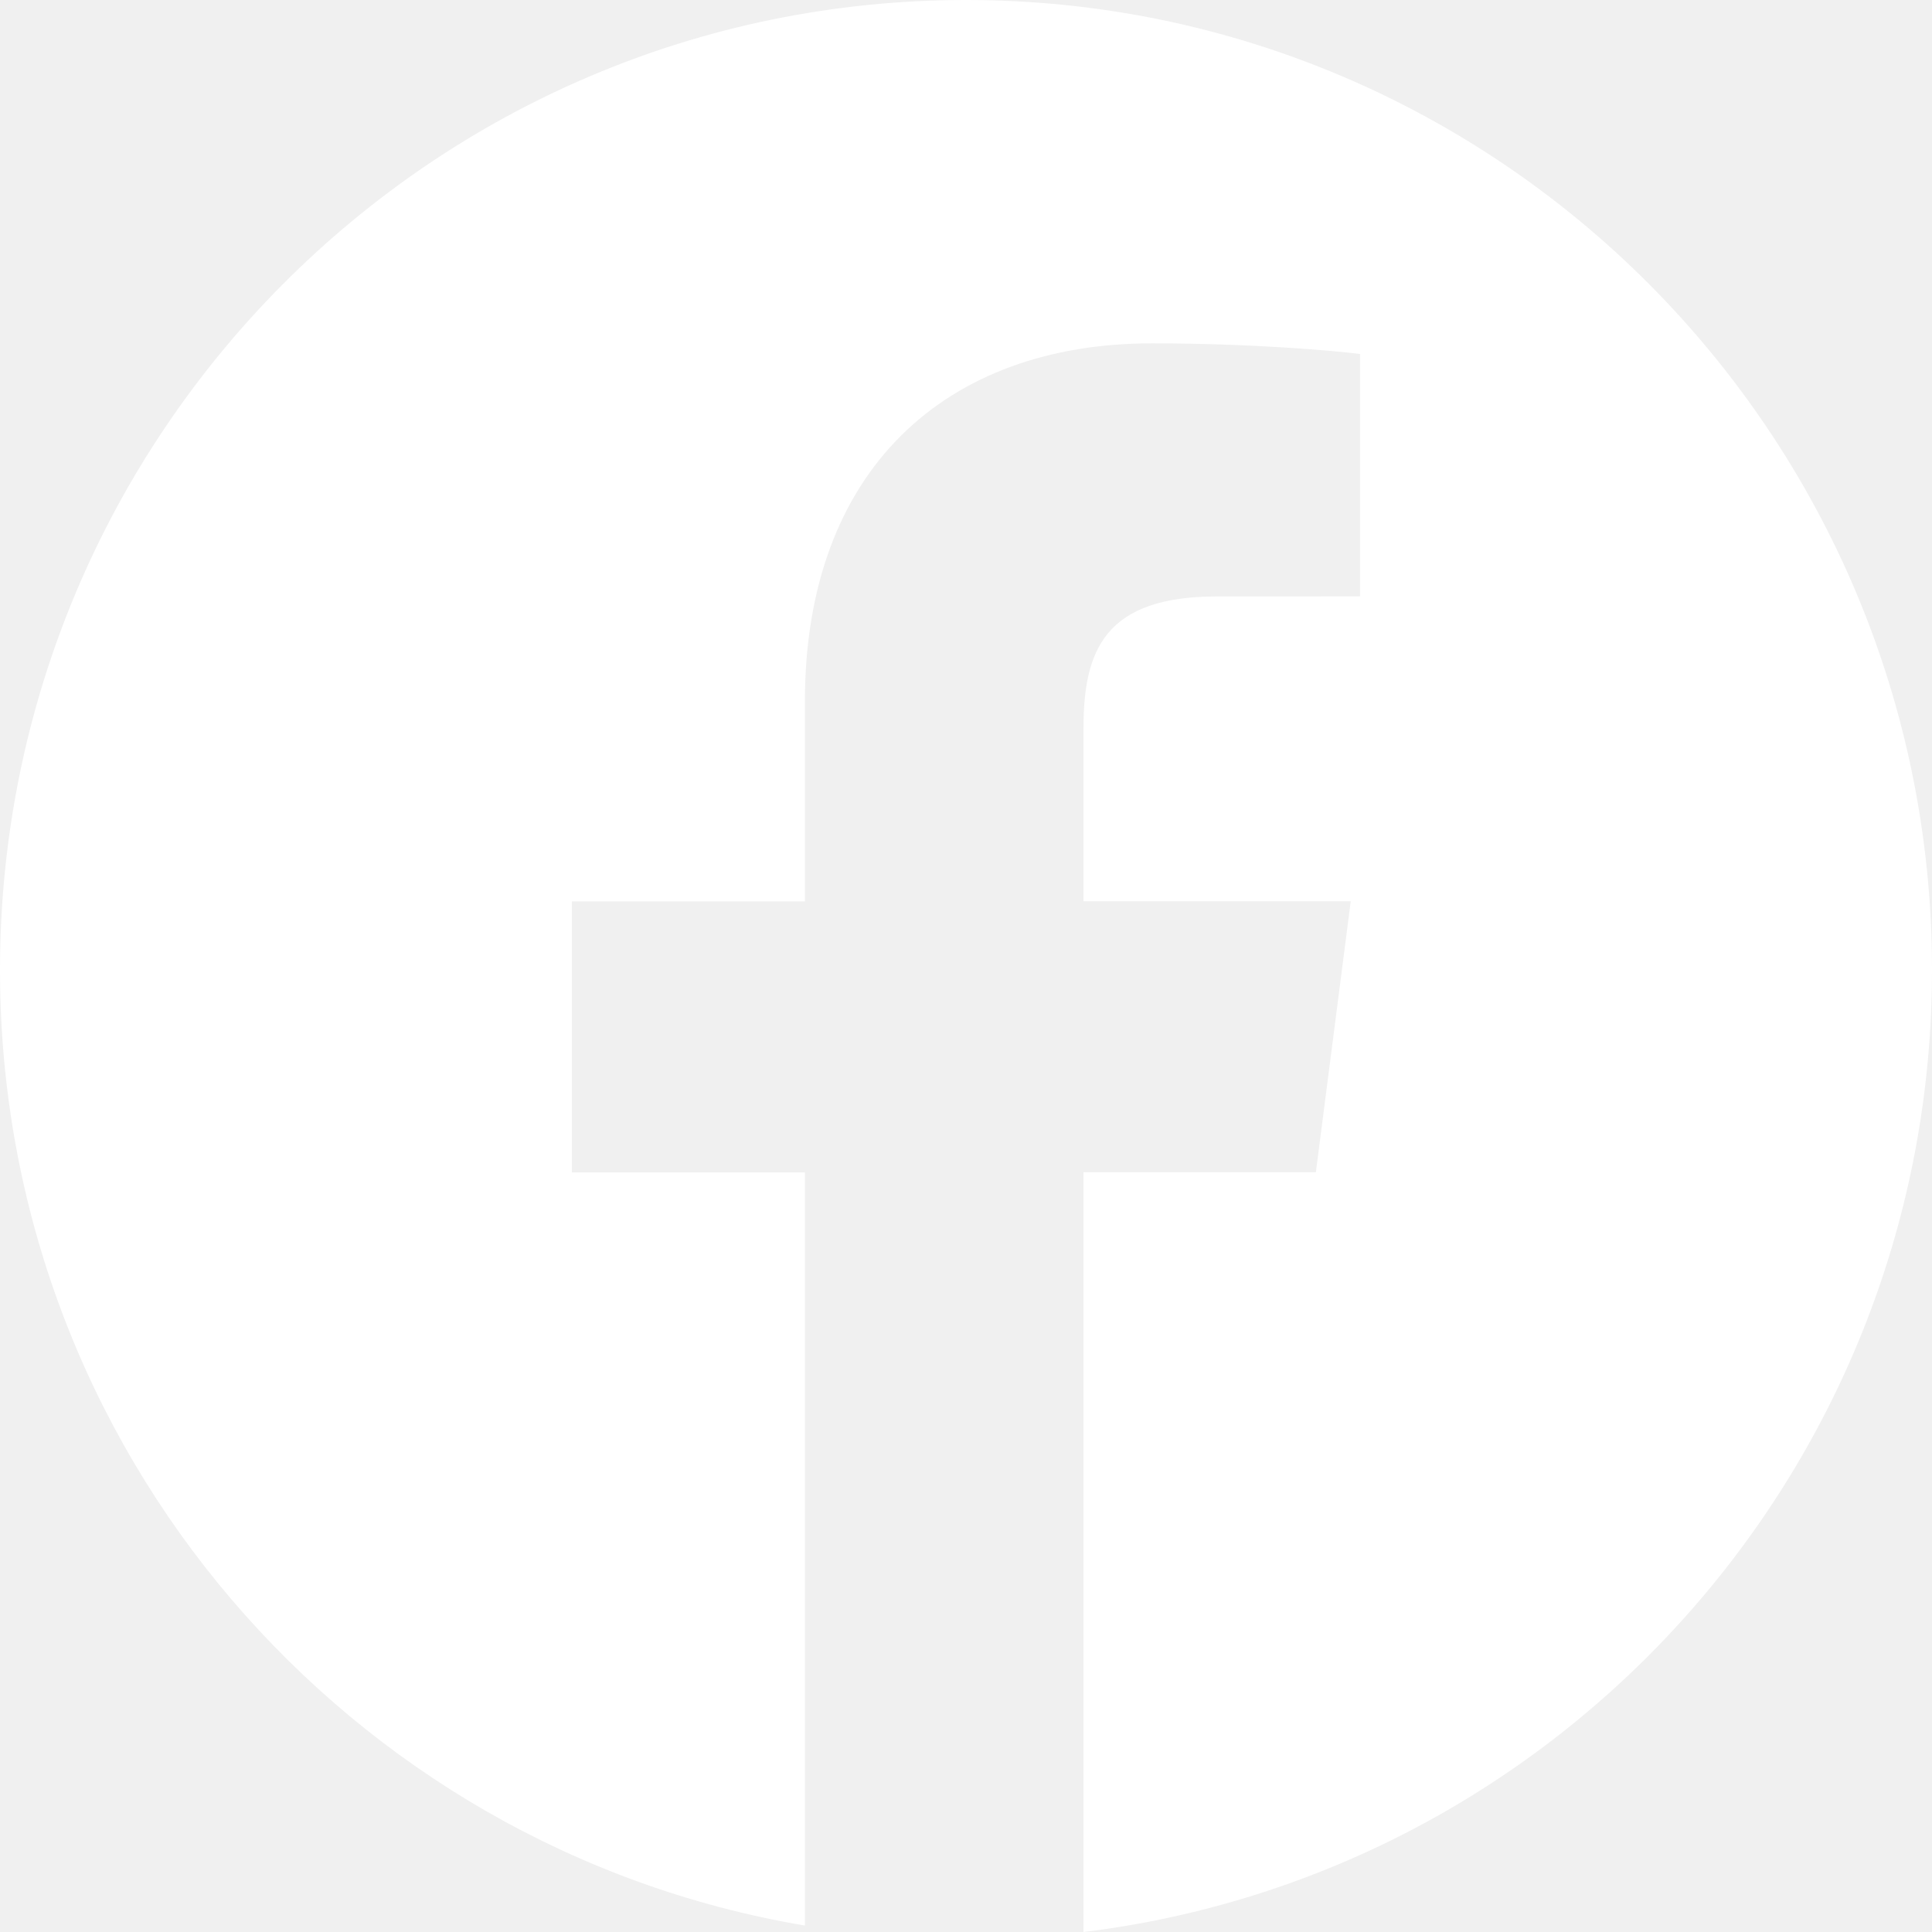
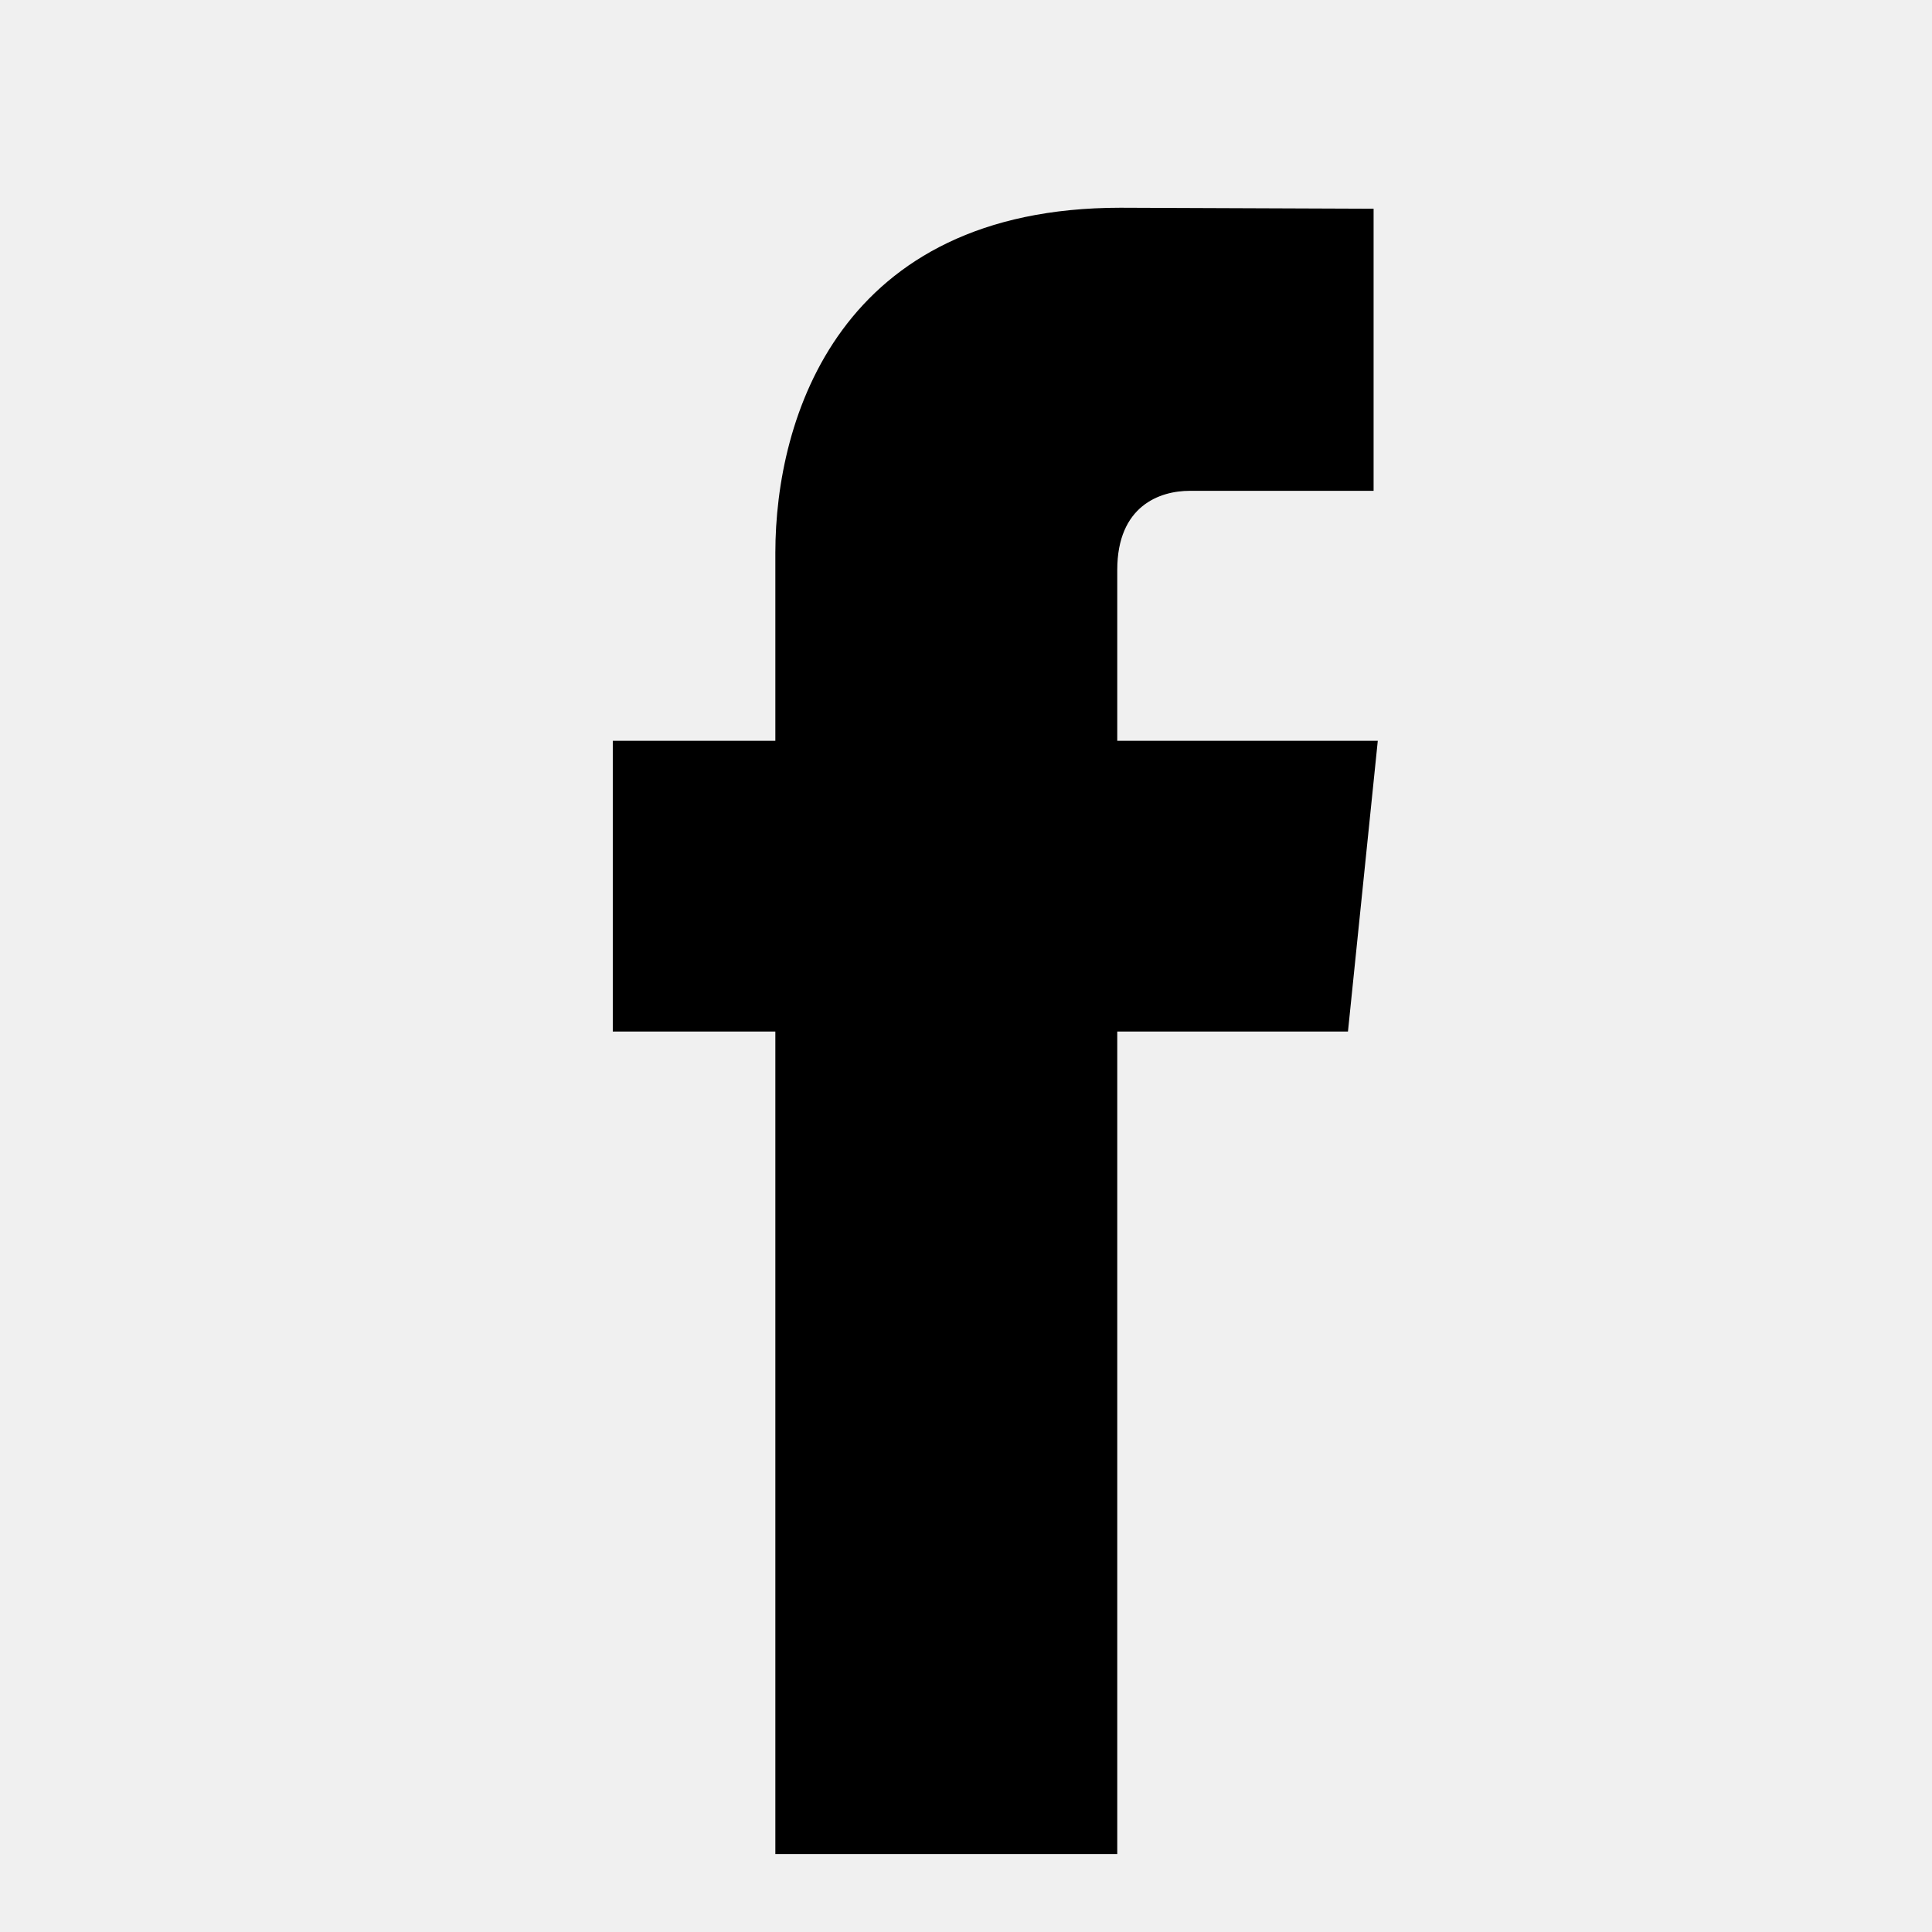
- <svg xmlns="http://www.w3.org/2000/svg" width="21" height="21" viewBox="0 0 21 21" fill="none">
-   <path d="M10.5 0C4.701 0 0 4.721 0 10.544C0 15.767 3.785 20.092 8.749 20.93V12.744H6.216V9.798H8.749V7.626C8.749 5.106 10.282 3.732 12.521 3.732C13.593 3.732 14.515 3.812 14.783 3.848V6.482L13.229 6.483C12.012 6.483 11.777 7.064 11.777 7.916V9.796H14.682L14.303 12.742H11.777V21C16.972 20.365 21 15.93 21 10.541C21 4.721 16.299 0 10.5 0Z" fill="white" />
+ <svg xmlns="http://www.w3.org/2000/svg" enable-background="new 0 0 56.693 56.693" height="56.693px" id="Layer_1" version="1.1" viewBox="0 0 56.693 56.693" width="56.693px" xml:space="preserve">
+   <path d="M40.43,21.739h-7.645v-5.014c0-1.883,1.248-2.322,2.127-2.322c0.877,0,5.395,0,5.395,0V6.125l-7.43-0.029  c-8.248,0-10.125,6.174-10.125,10.125v5.518h-4.77v8.53h4.77c0,10.947,0,24.137,0,24.137h10.033c0,0,0-13.32,0-24.137h6.77  L40.43,21.739z" />
</svg>
